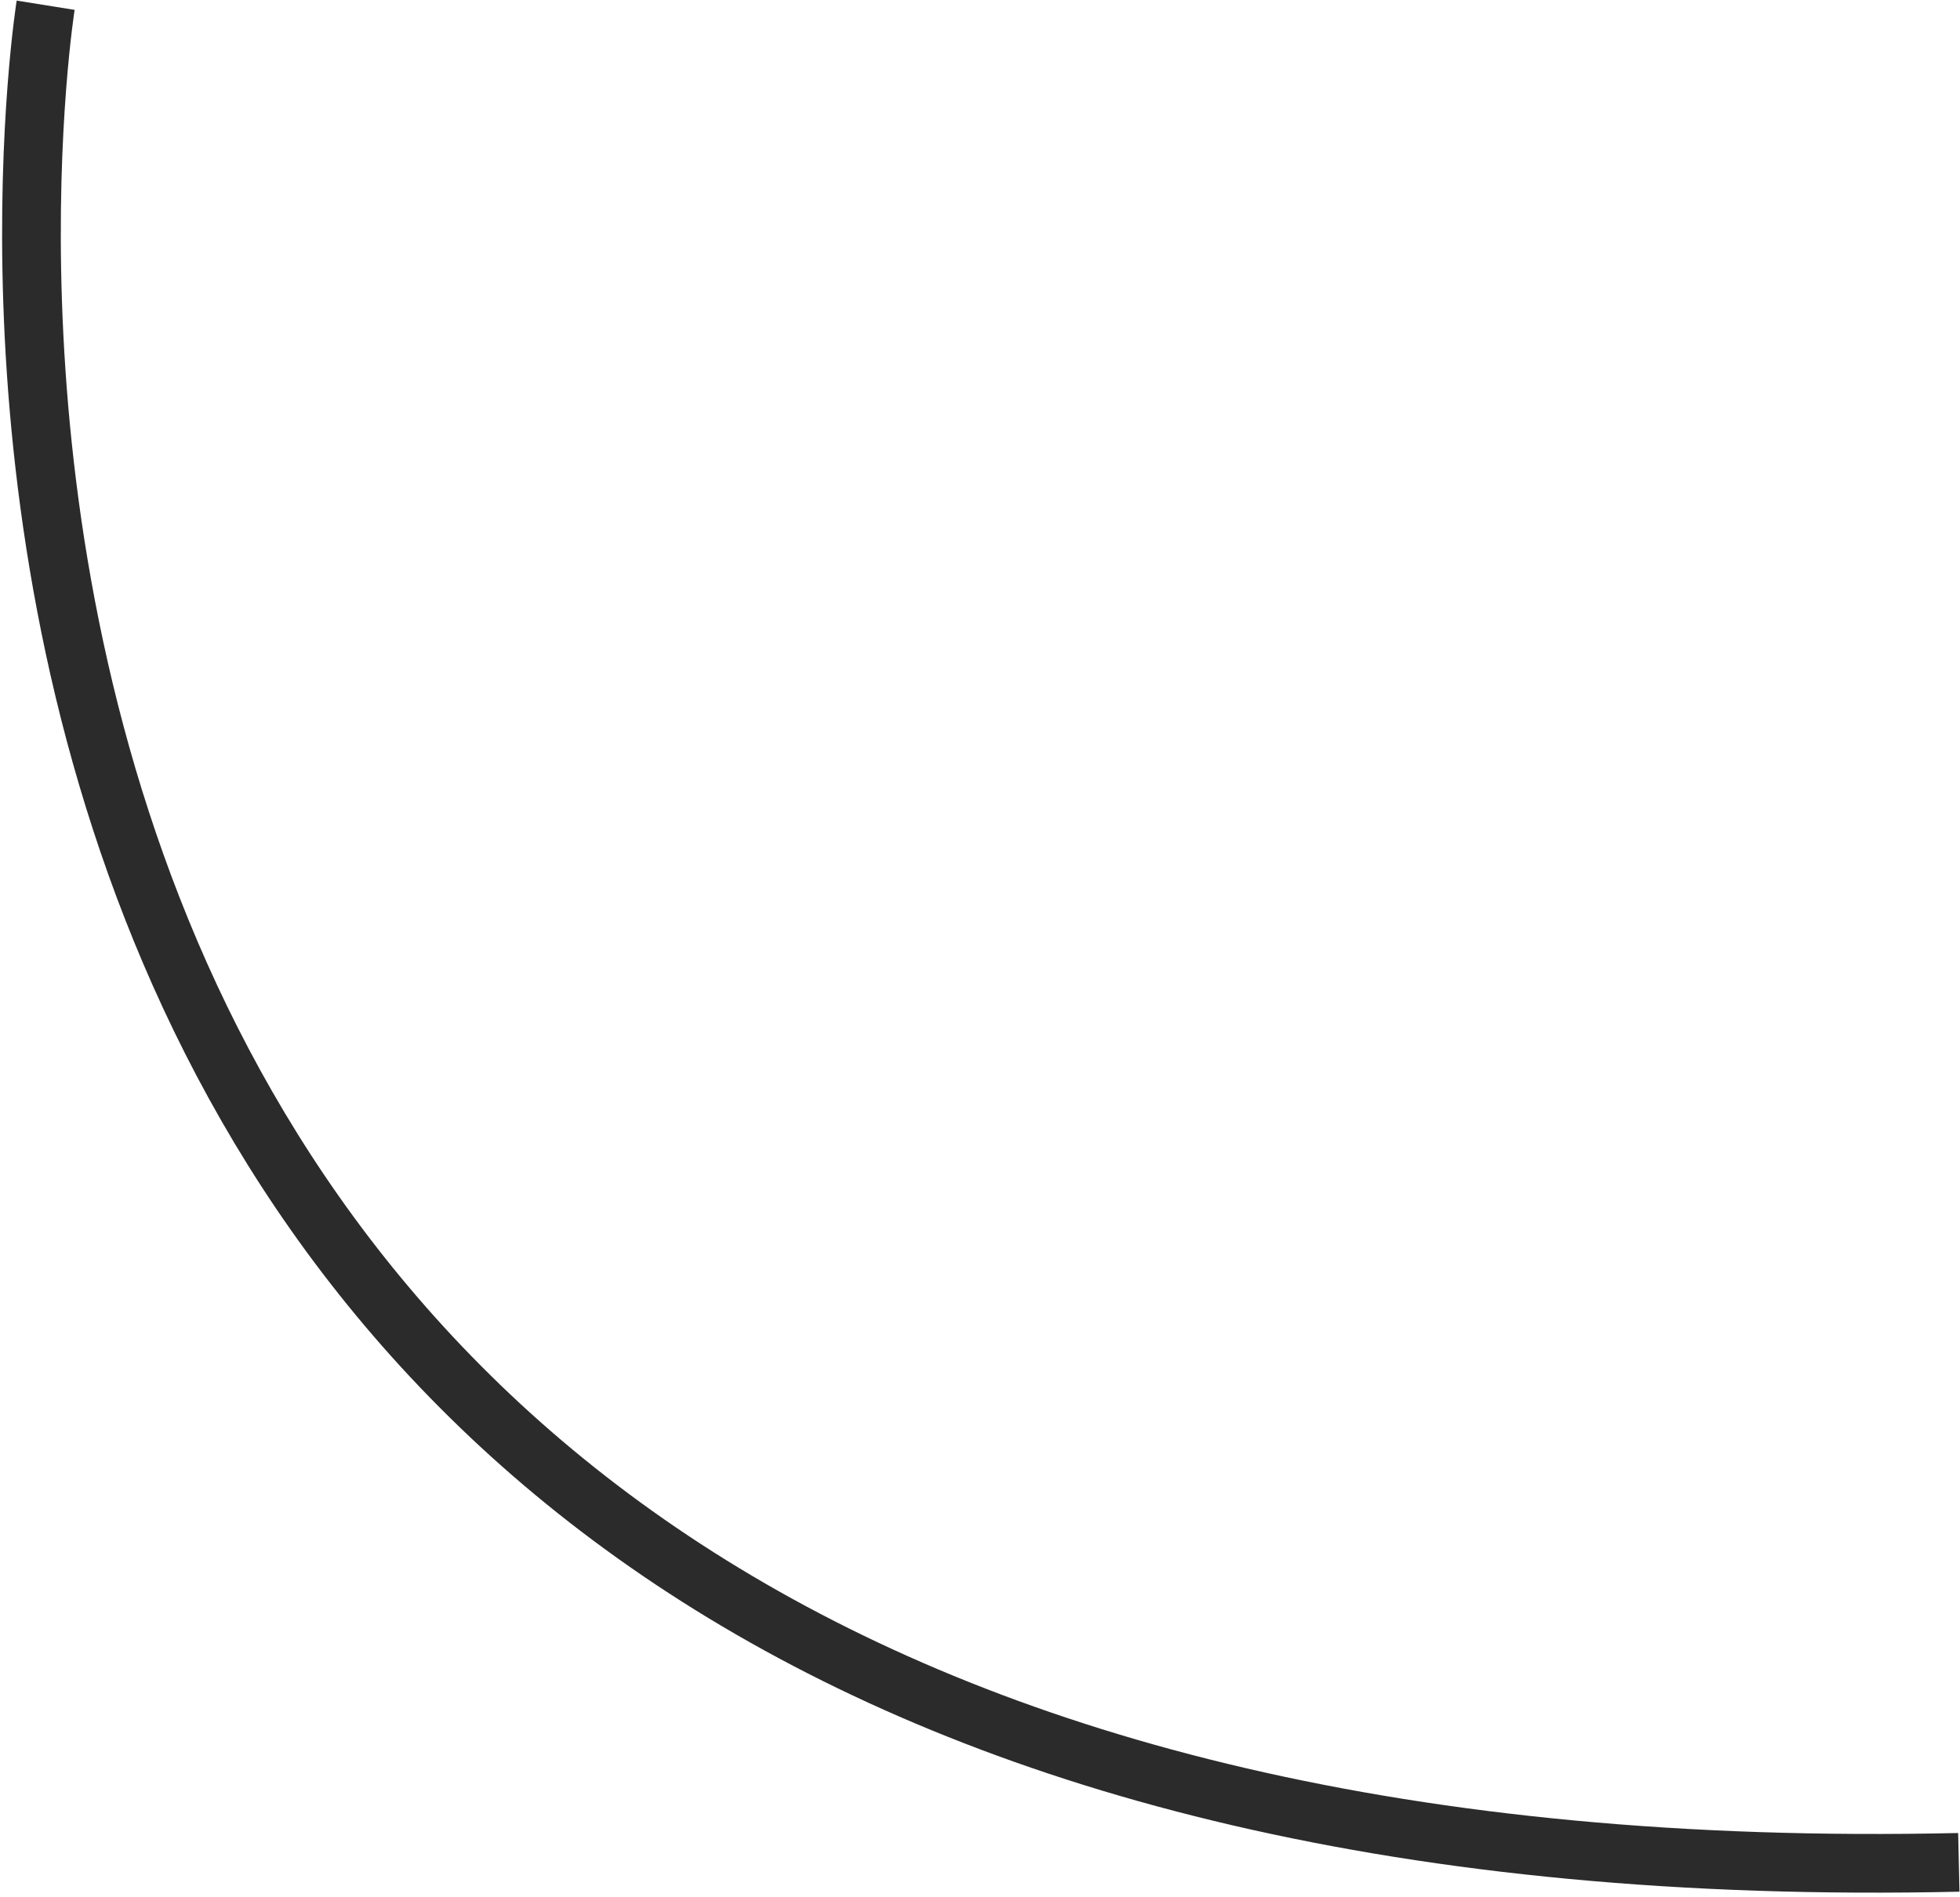
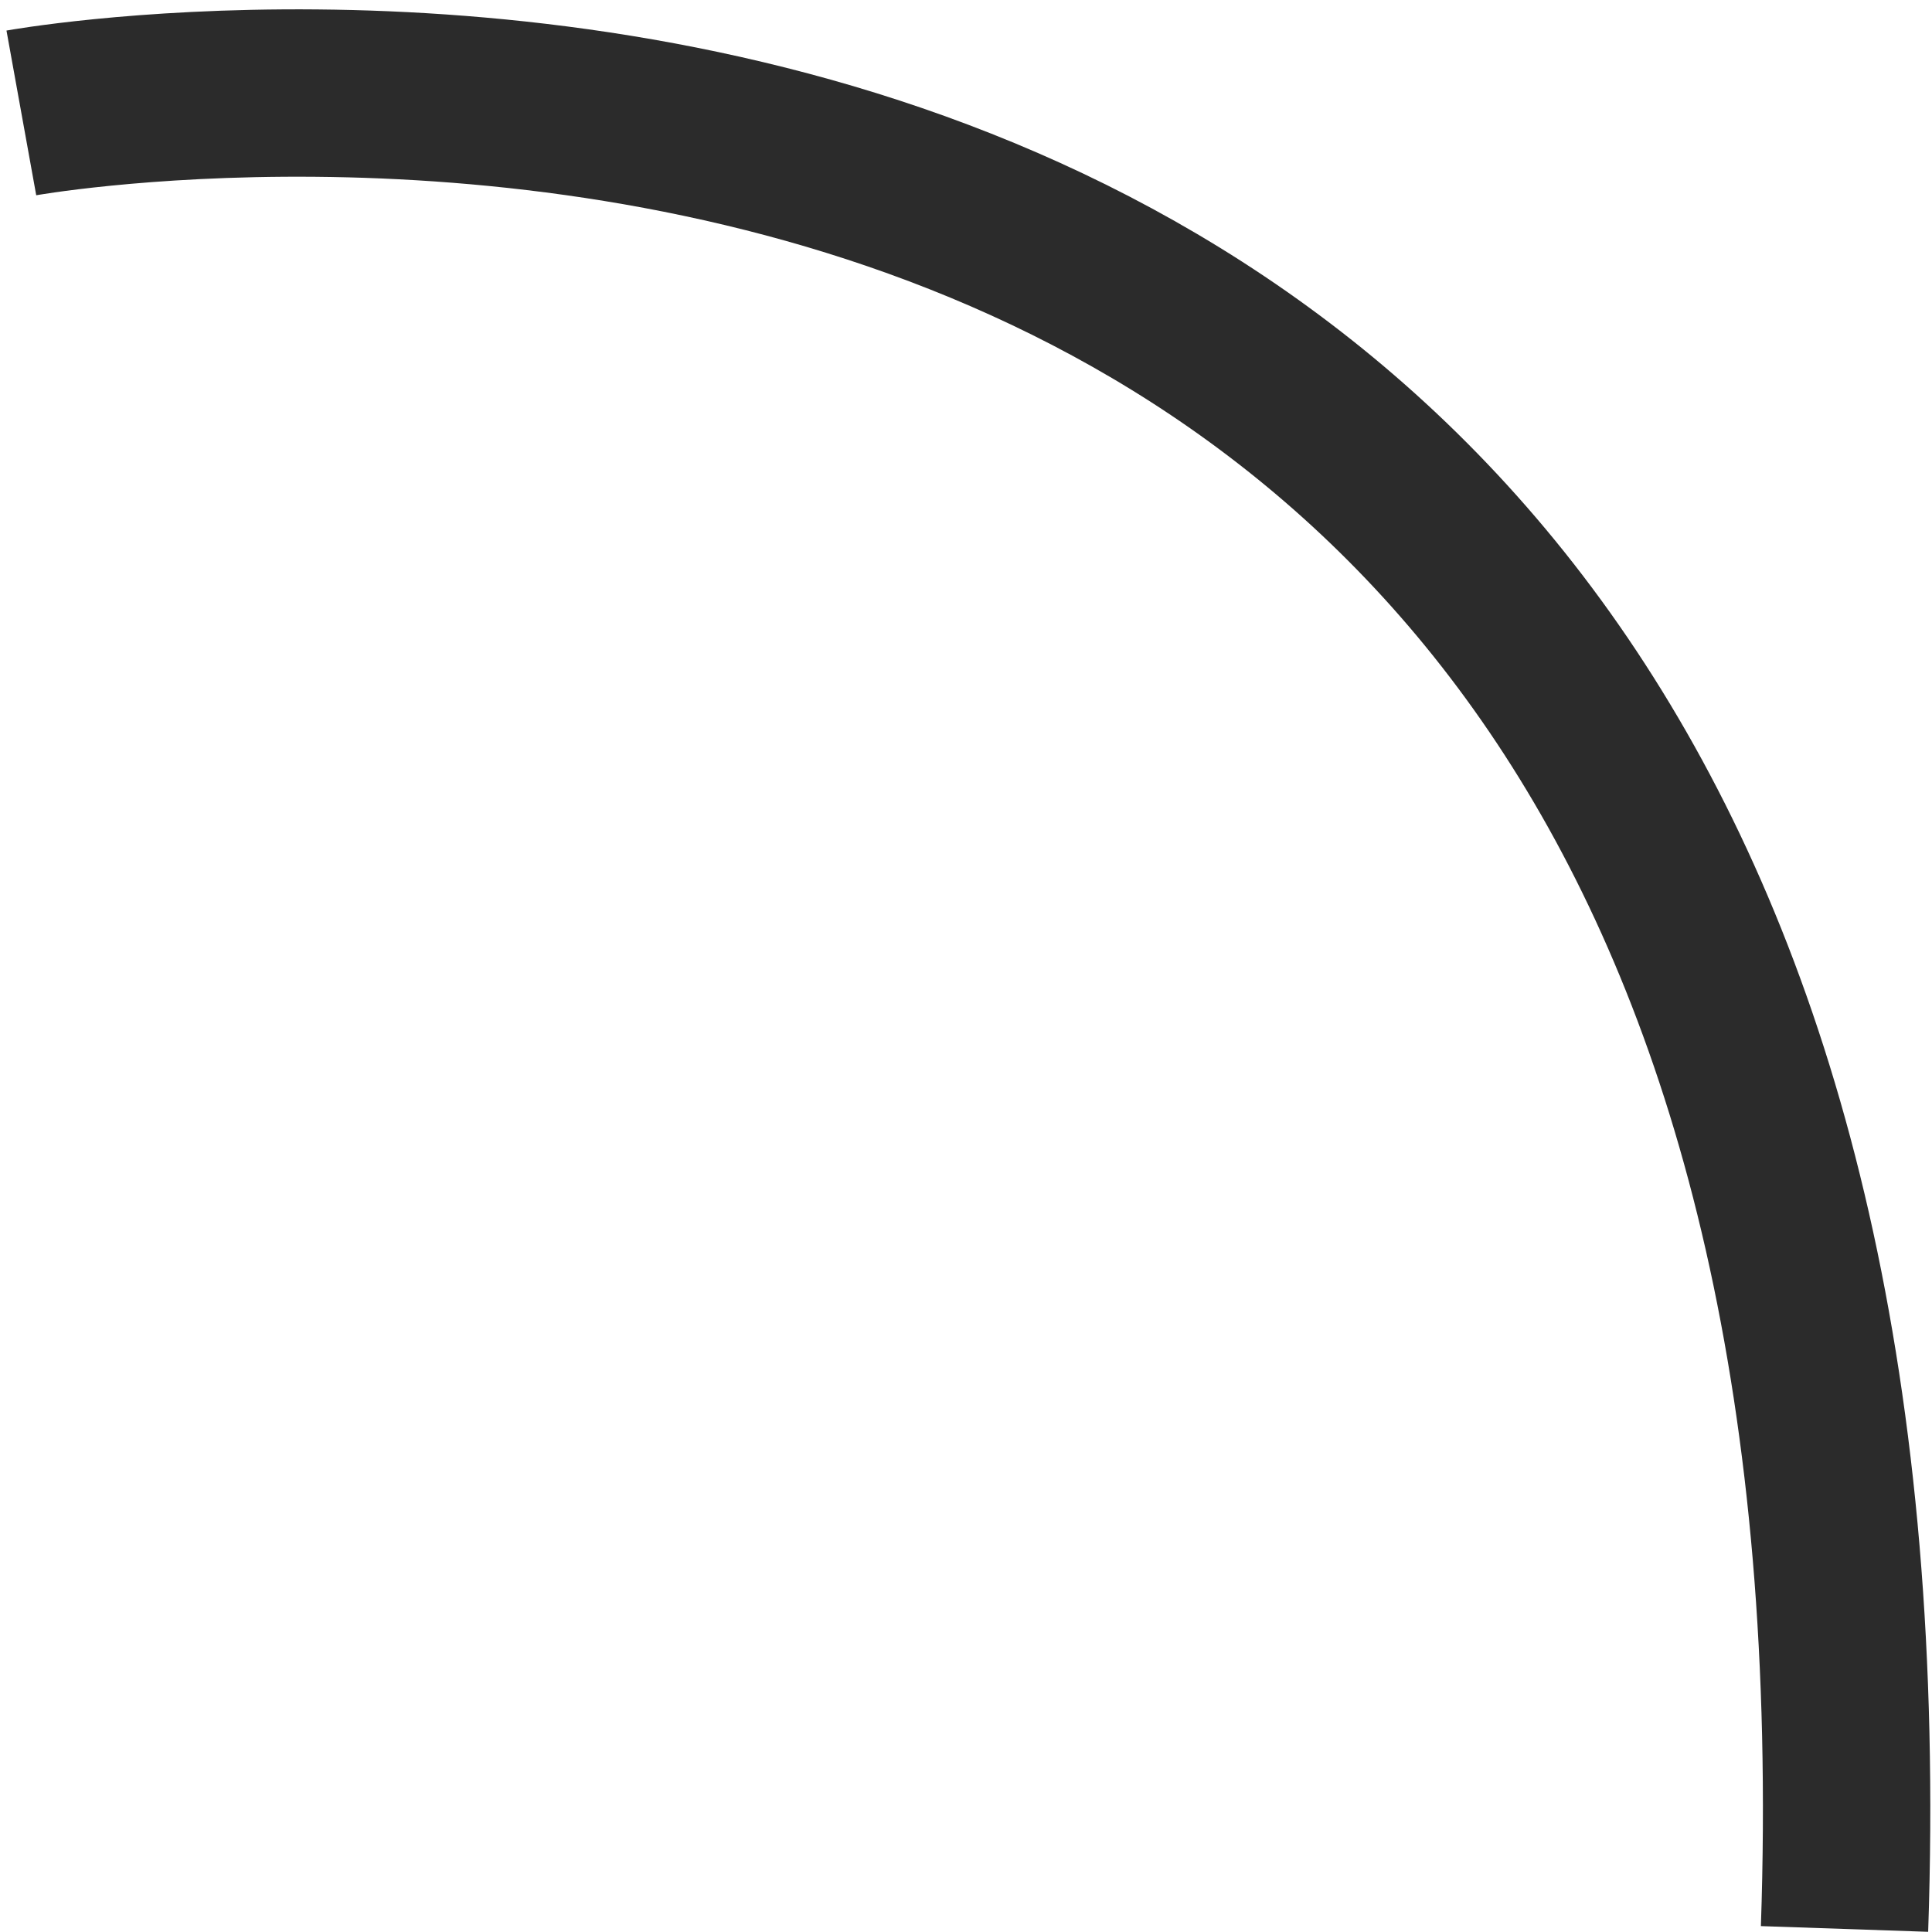
- <svg xmlns="http://www.w3.org/2000/svg" width="374px" height="362px" viewBox="0 0 374 362" version="1.1">
+ <svg xmlns="http://www.w3.org/2000/svg" width="181px" height="181px" viewBox="0 0 181 181" version="1.1">
  <defs />
  <g id="Page-1" stroke="none" stroke-width="1" fill="none" fill-rule="evenodd">
-     <g id="startpage_1_0" transform="translate(-65, -460)" stroke="#2B2B2B" stroke-width="11.2">
-       <path d="M73.711,461 C73.711,461 15.48,824.938 438.774,815.42" id="Path-3-Copy" />
+     <g id="startpage_1_0" transform="translate(-1130, -183)" stroke="#2B2B2B" stroke-width="15.68">
+       <path d="M1132,193.578 C1132,193.578 1309.692,161.487 1302.805,363.715" id="Path-4-Copy" />
    </g>
  </g>
</svg>
